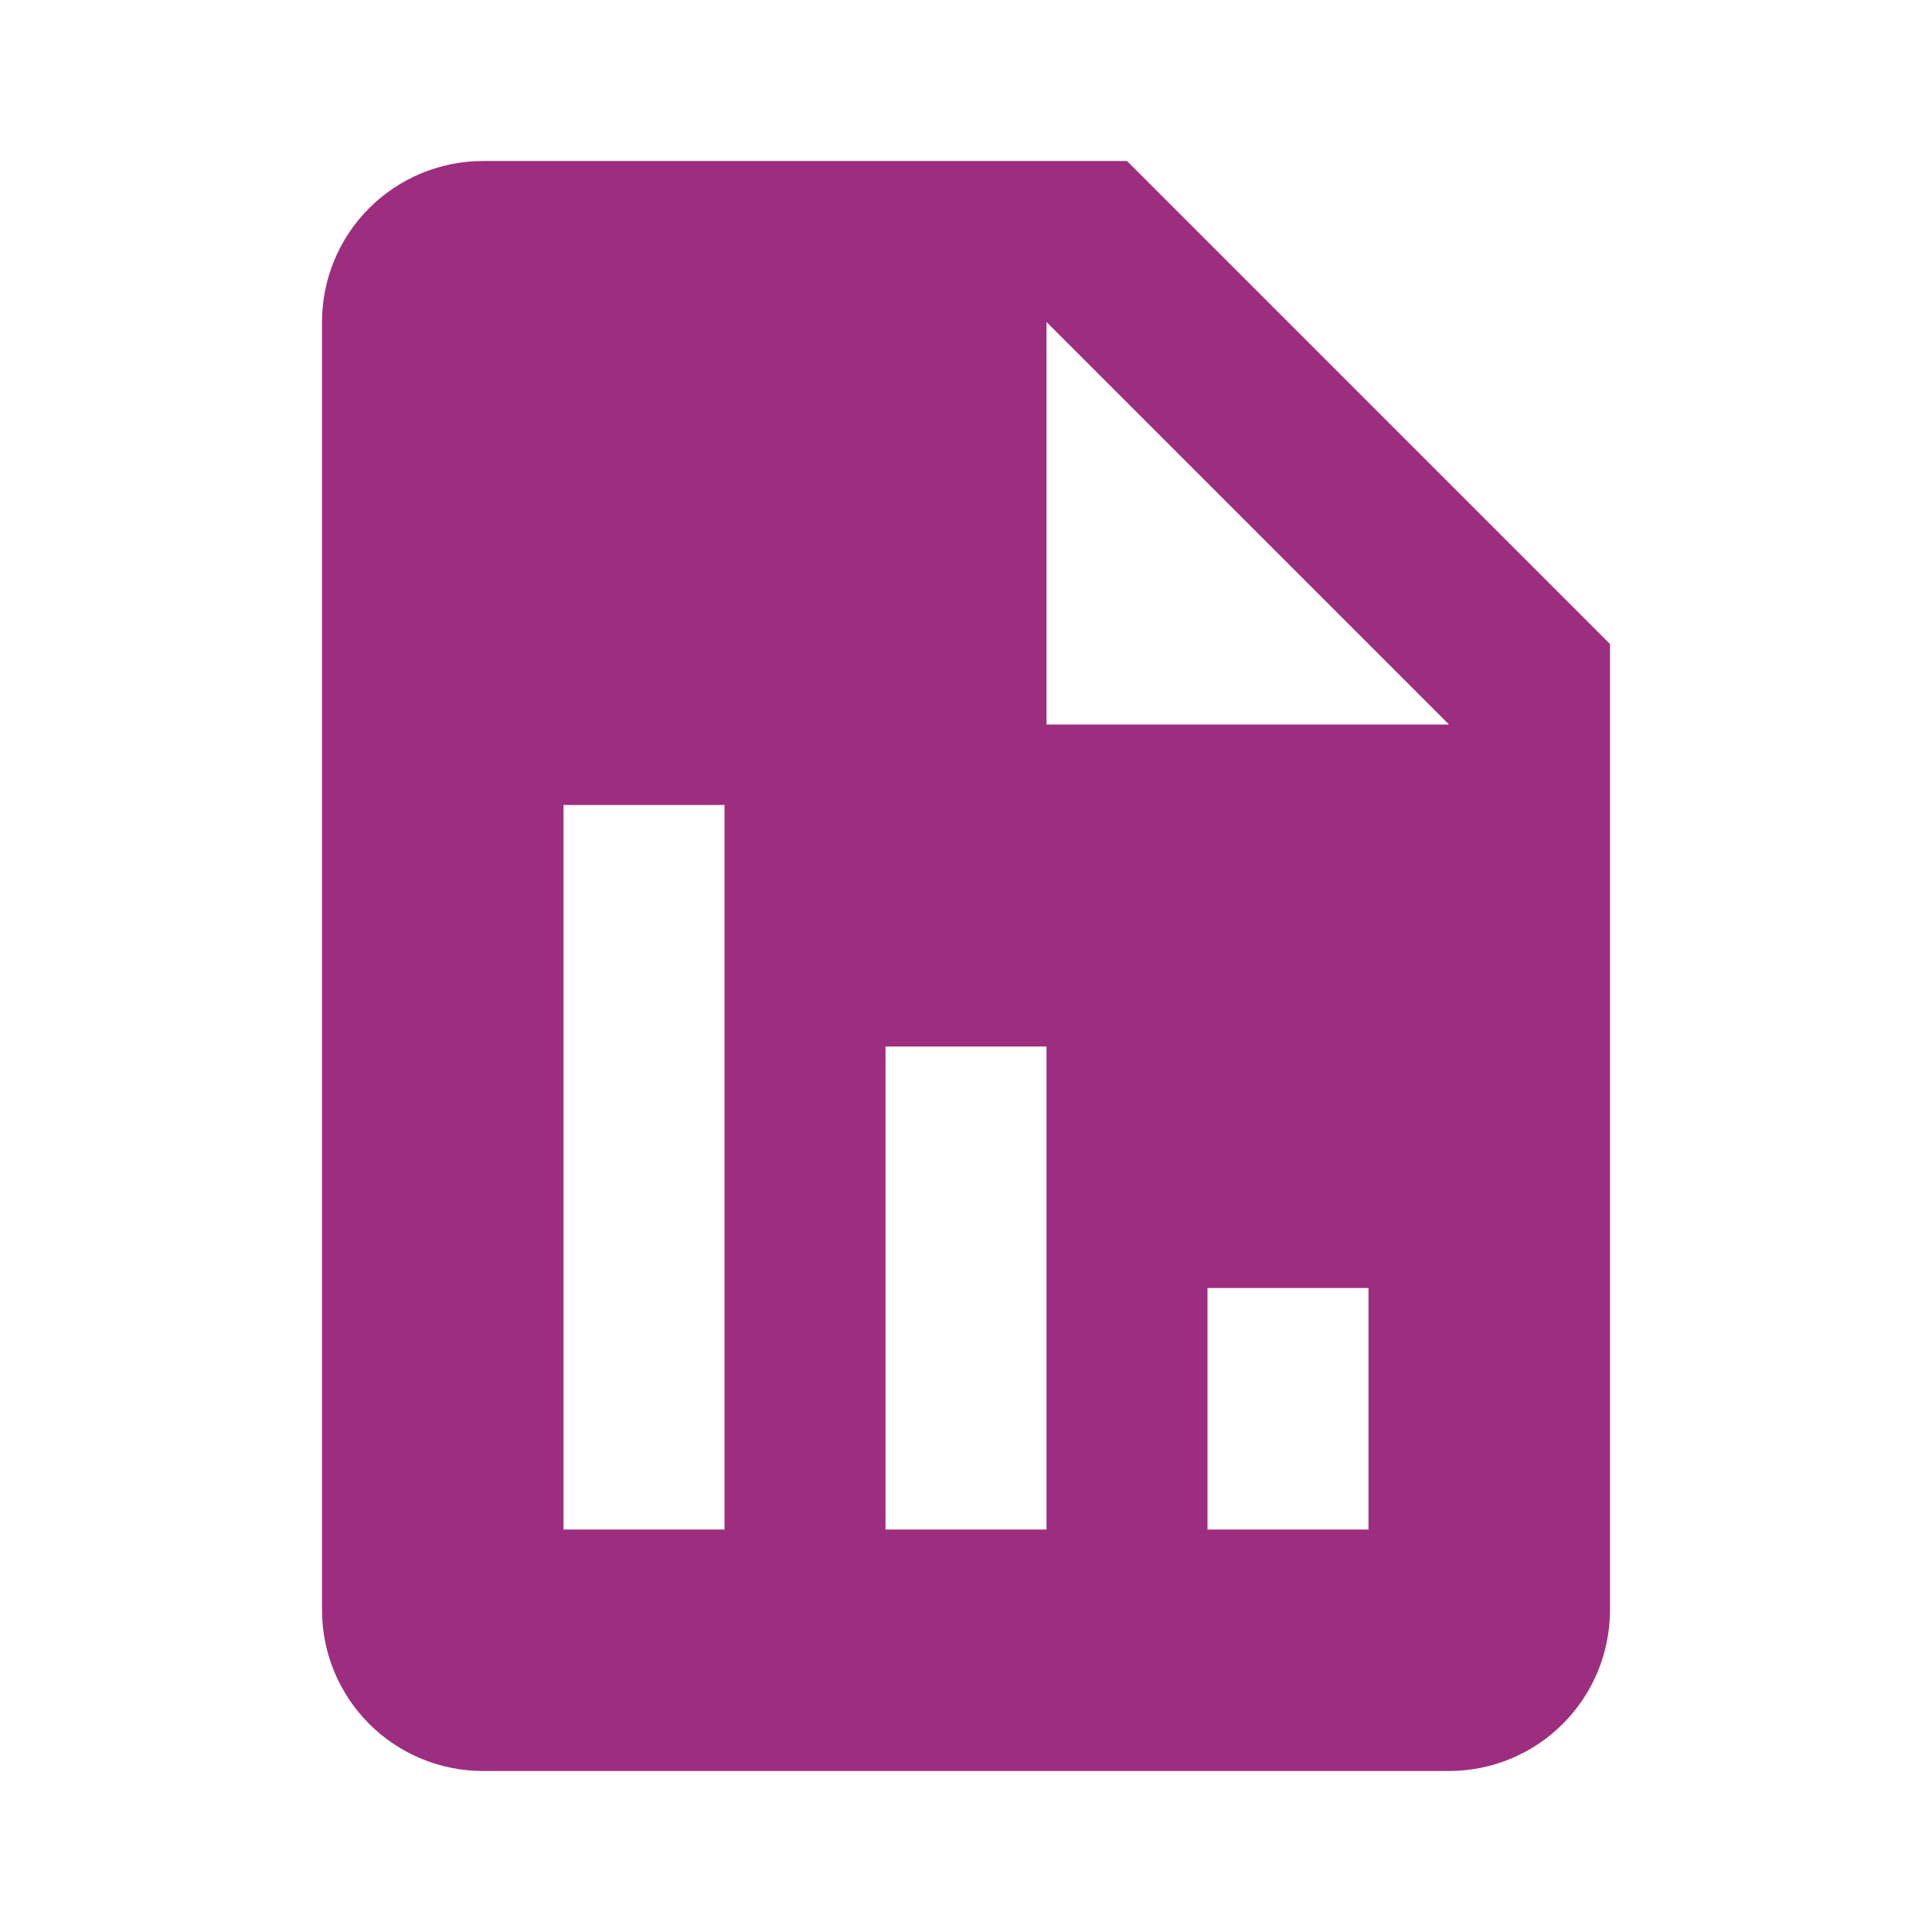
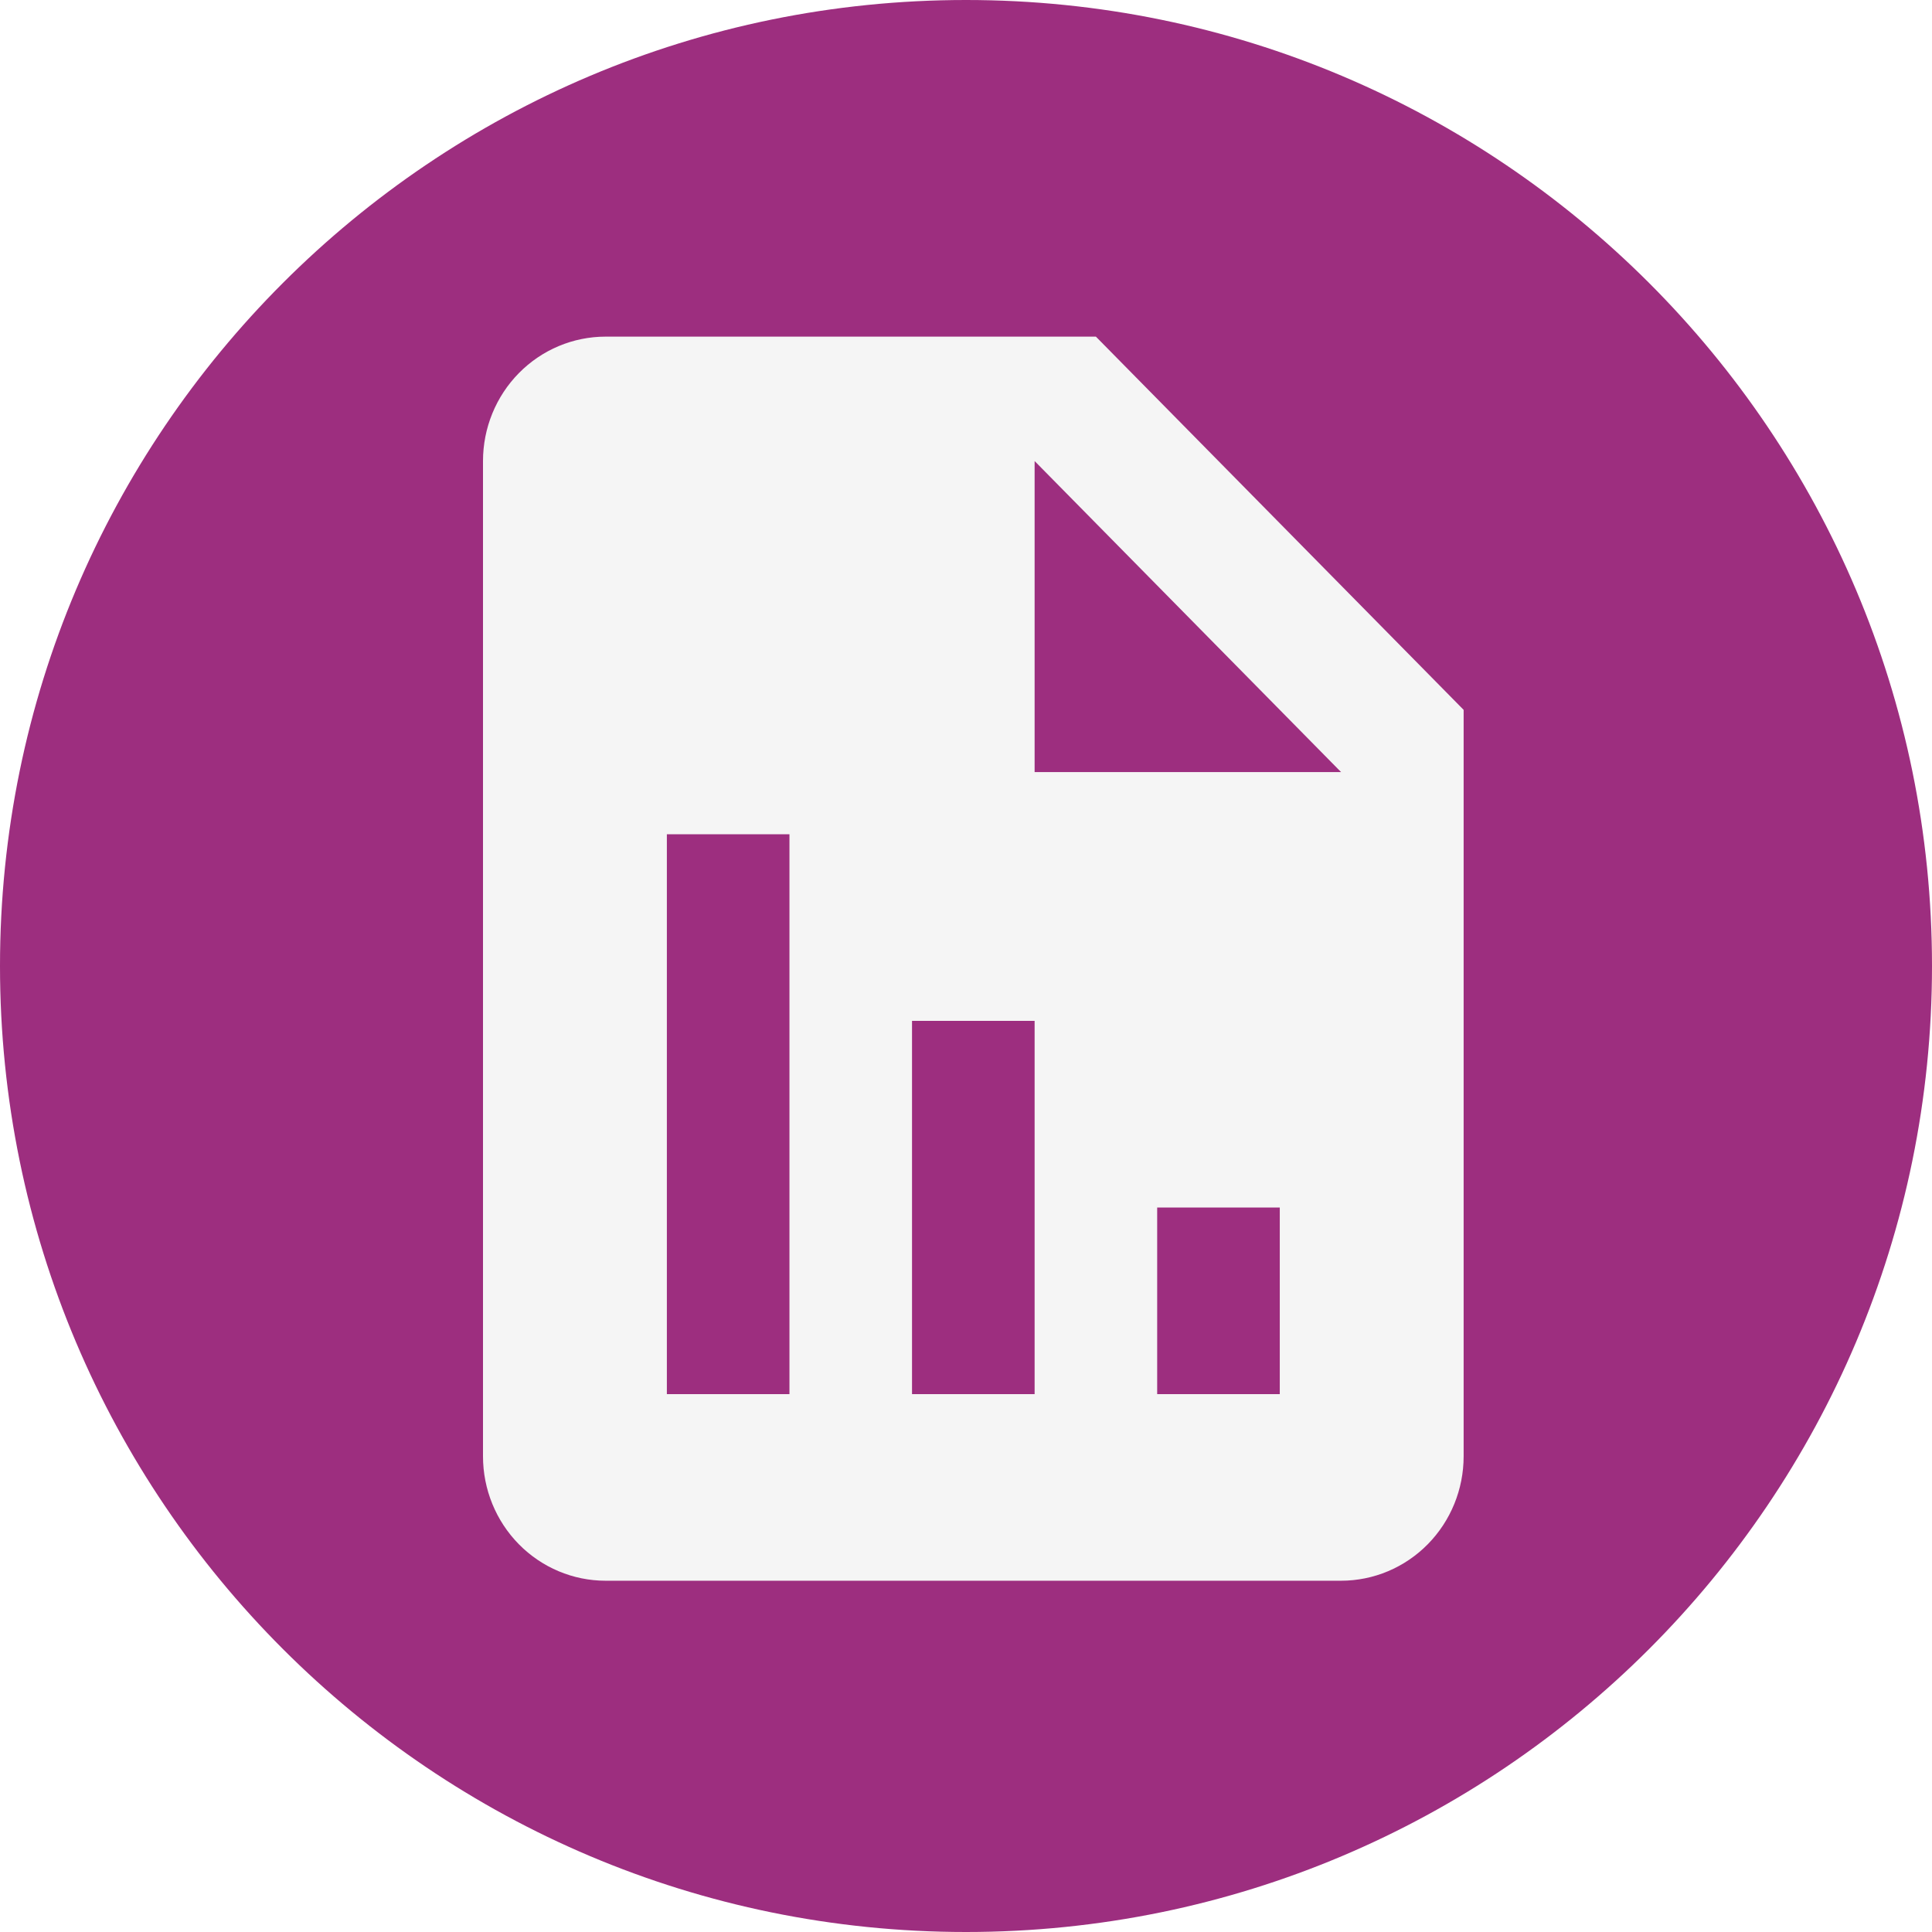
- <svg xmlns="http://www.w3.org/2000/svg" width="133" height="133" viewBox="0 0 133 133" fill="none">
-   <path d="M110.833 44.334L77.583 11.084H33.25C30.311 11.084 27.491 12.251 25.413 14.33C23.334 16.408 22.167 19.227 22.167 22.167V110.834C22.167 113.773 23.334 116.592 25.413 118.671C27.491 120.749 30.311 121.917 33.25 121.917H99.75C102.689 121.917 105.509 120.749 107.587 118.671C109.666 116.592 110.833 113.773 110.833 110.834V44.334ZM49.875 105.292H38.792V55.417H49.875V105.292ZM72.042 105.292H60.958V72.042H72.042V105.292ZM94.208 105.292H83.125V88.667H94.208V105.292ZM77.583 49.875H72.042V22.167L99.75 49.875H77.583Z" fill="#9D2E7F" />
+ <svg xmlns="http://www.w3.org/2000/svg" width="132" height="132" viewBox="0 0 132 132" fill="none">
+   <circle cx="66" cy="66" r="66" transform="rotate(90 66 66)" fill="#9D2E7F" />
+   <path d="M100 48.5L74.875 23H41.375C39.154 23 37.024 23.895 35.453 25.49C33.882 27.084 33 29.246 33 31.5V99.5C33 101.754 33.882 103.916 35.453 105.51C37.024 107.104 39.154 108 41.375 108H91.625C93.846 108 95.976 107.104 97.547 105.51C99.118 103.916 100 101.754 100 99.5V48.5ZM53.938 95.25H45.562V57H53.938V95.25ZM70.688 95.25H62.312V69.75H70.688V95.25ZM87.438 95.25H79.062V82.5H87.438V95.25ZM74.875 52.75H70.688V31.5L91.625 52.75H74.875Z" fill="#F5F5F5" />
</svg>
